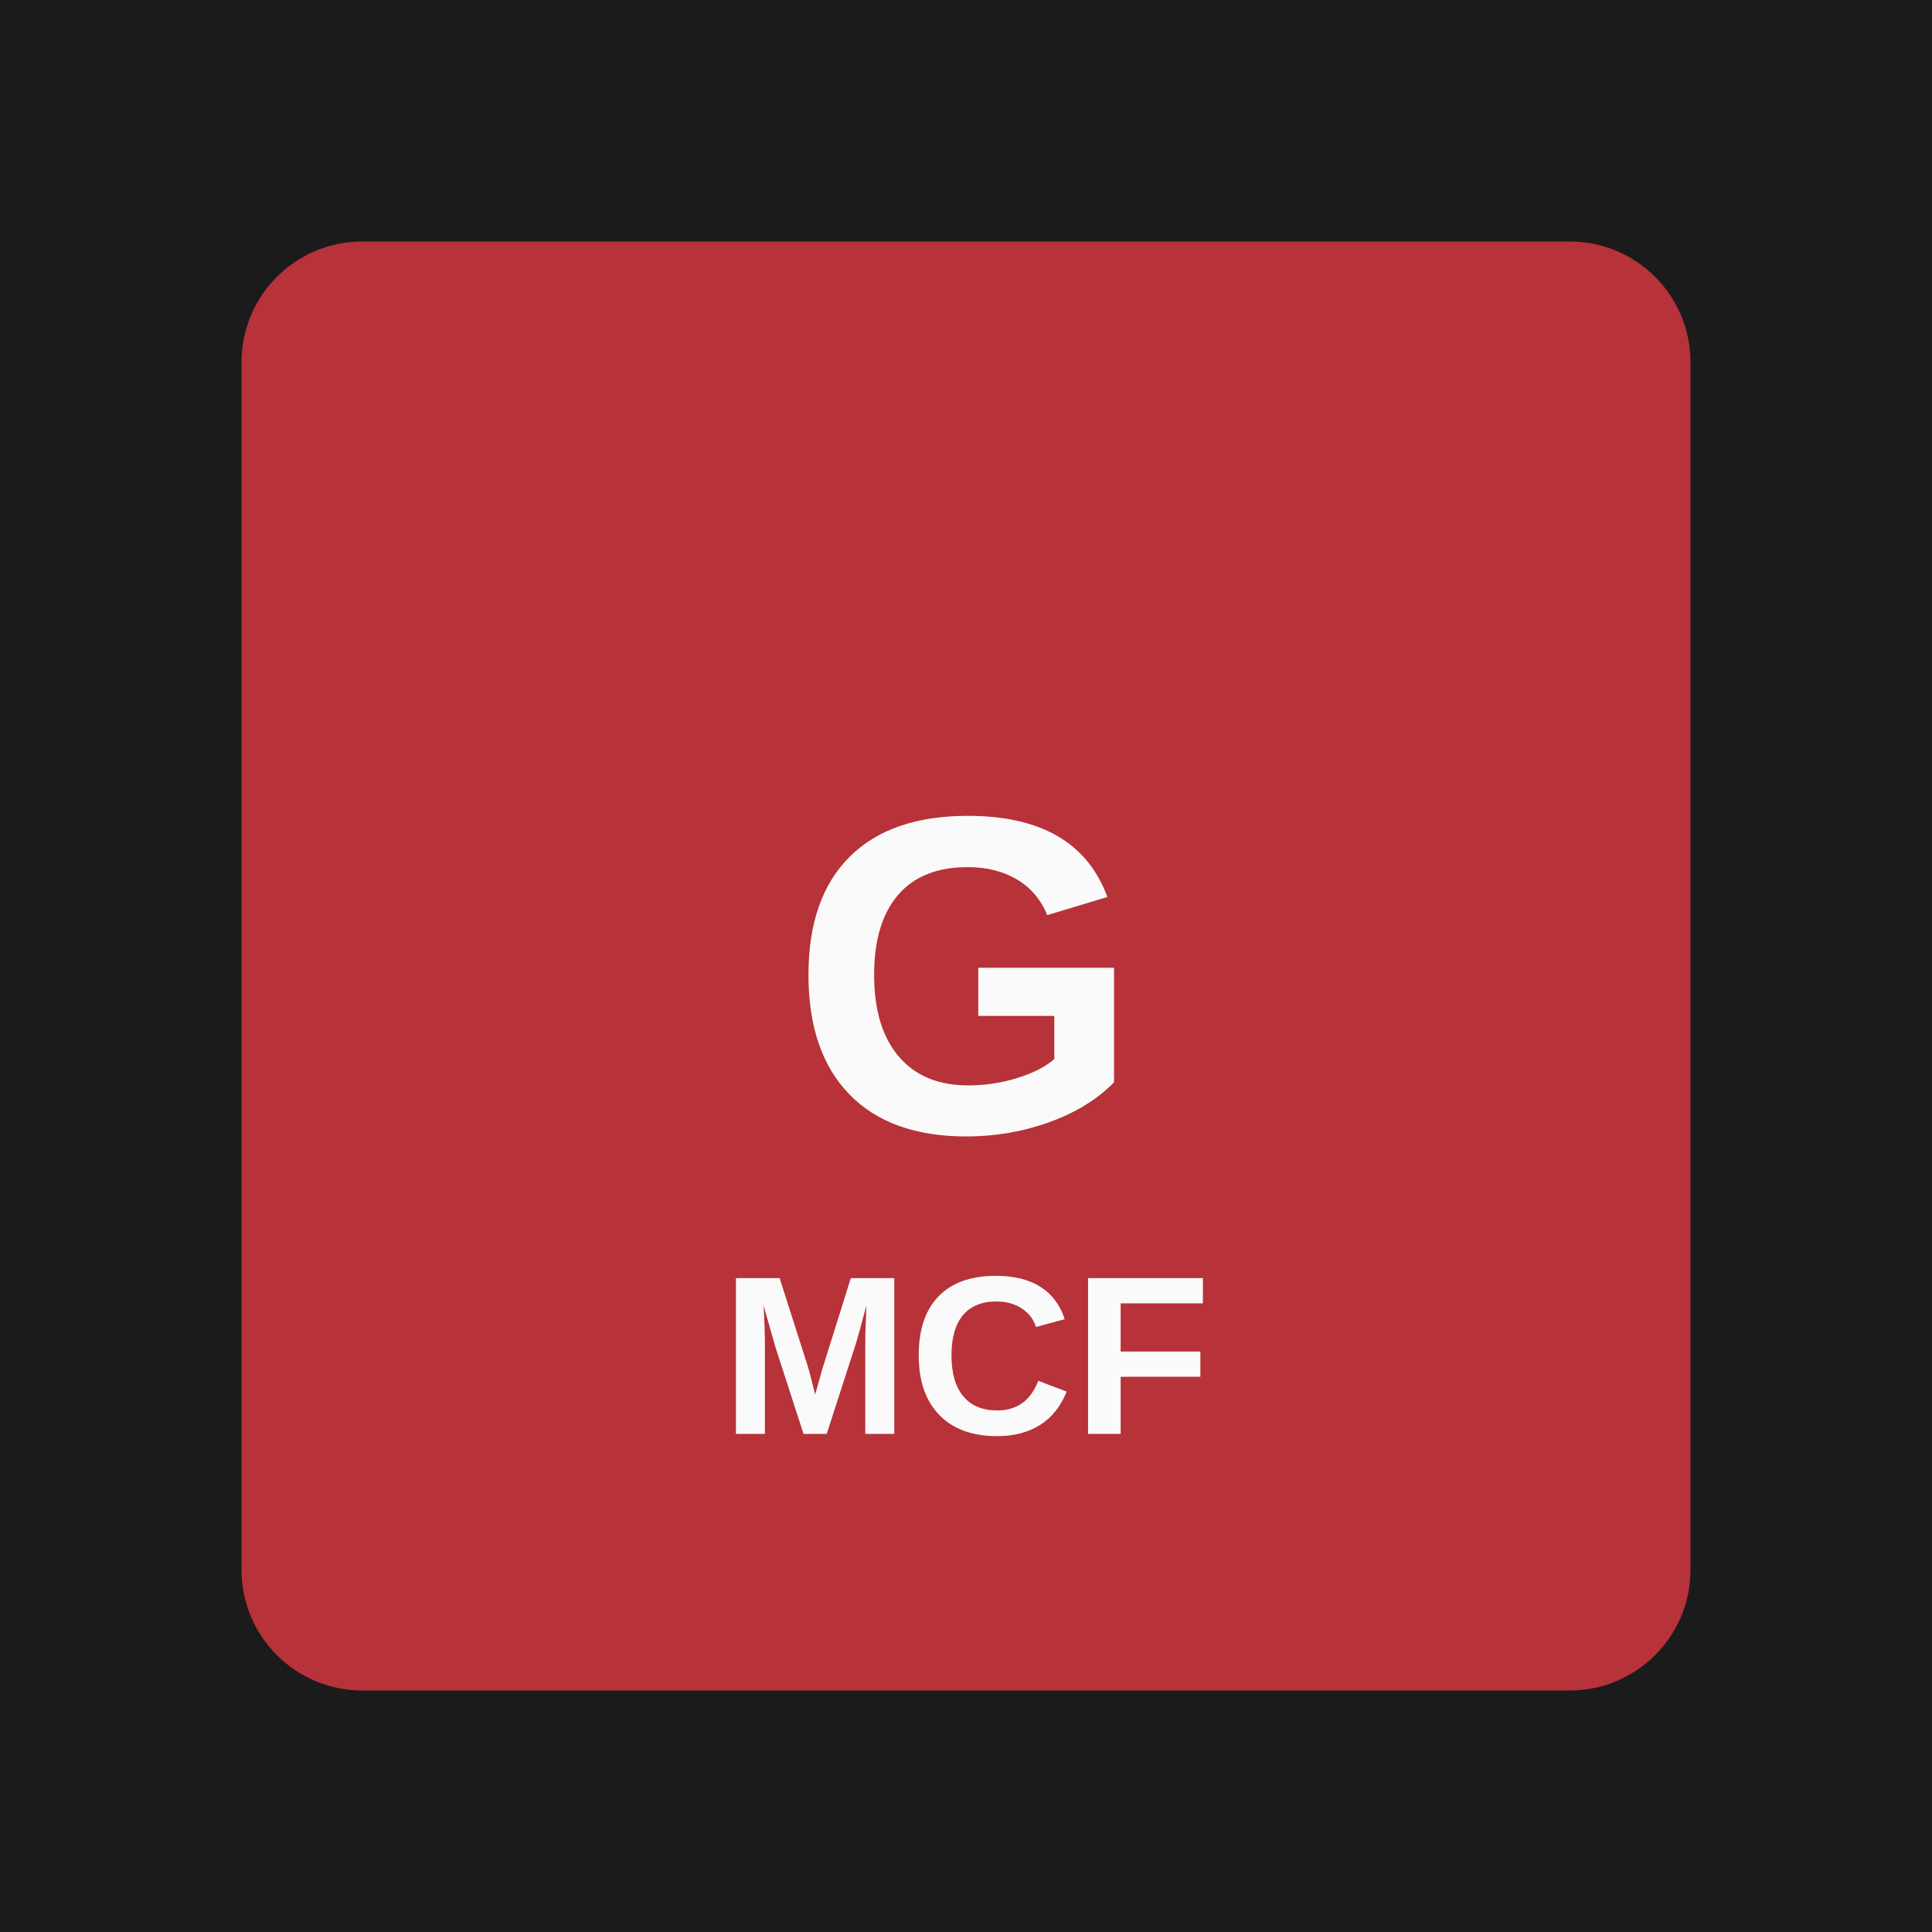
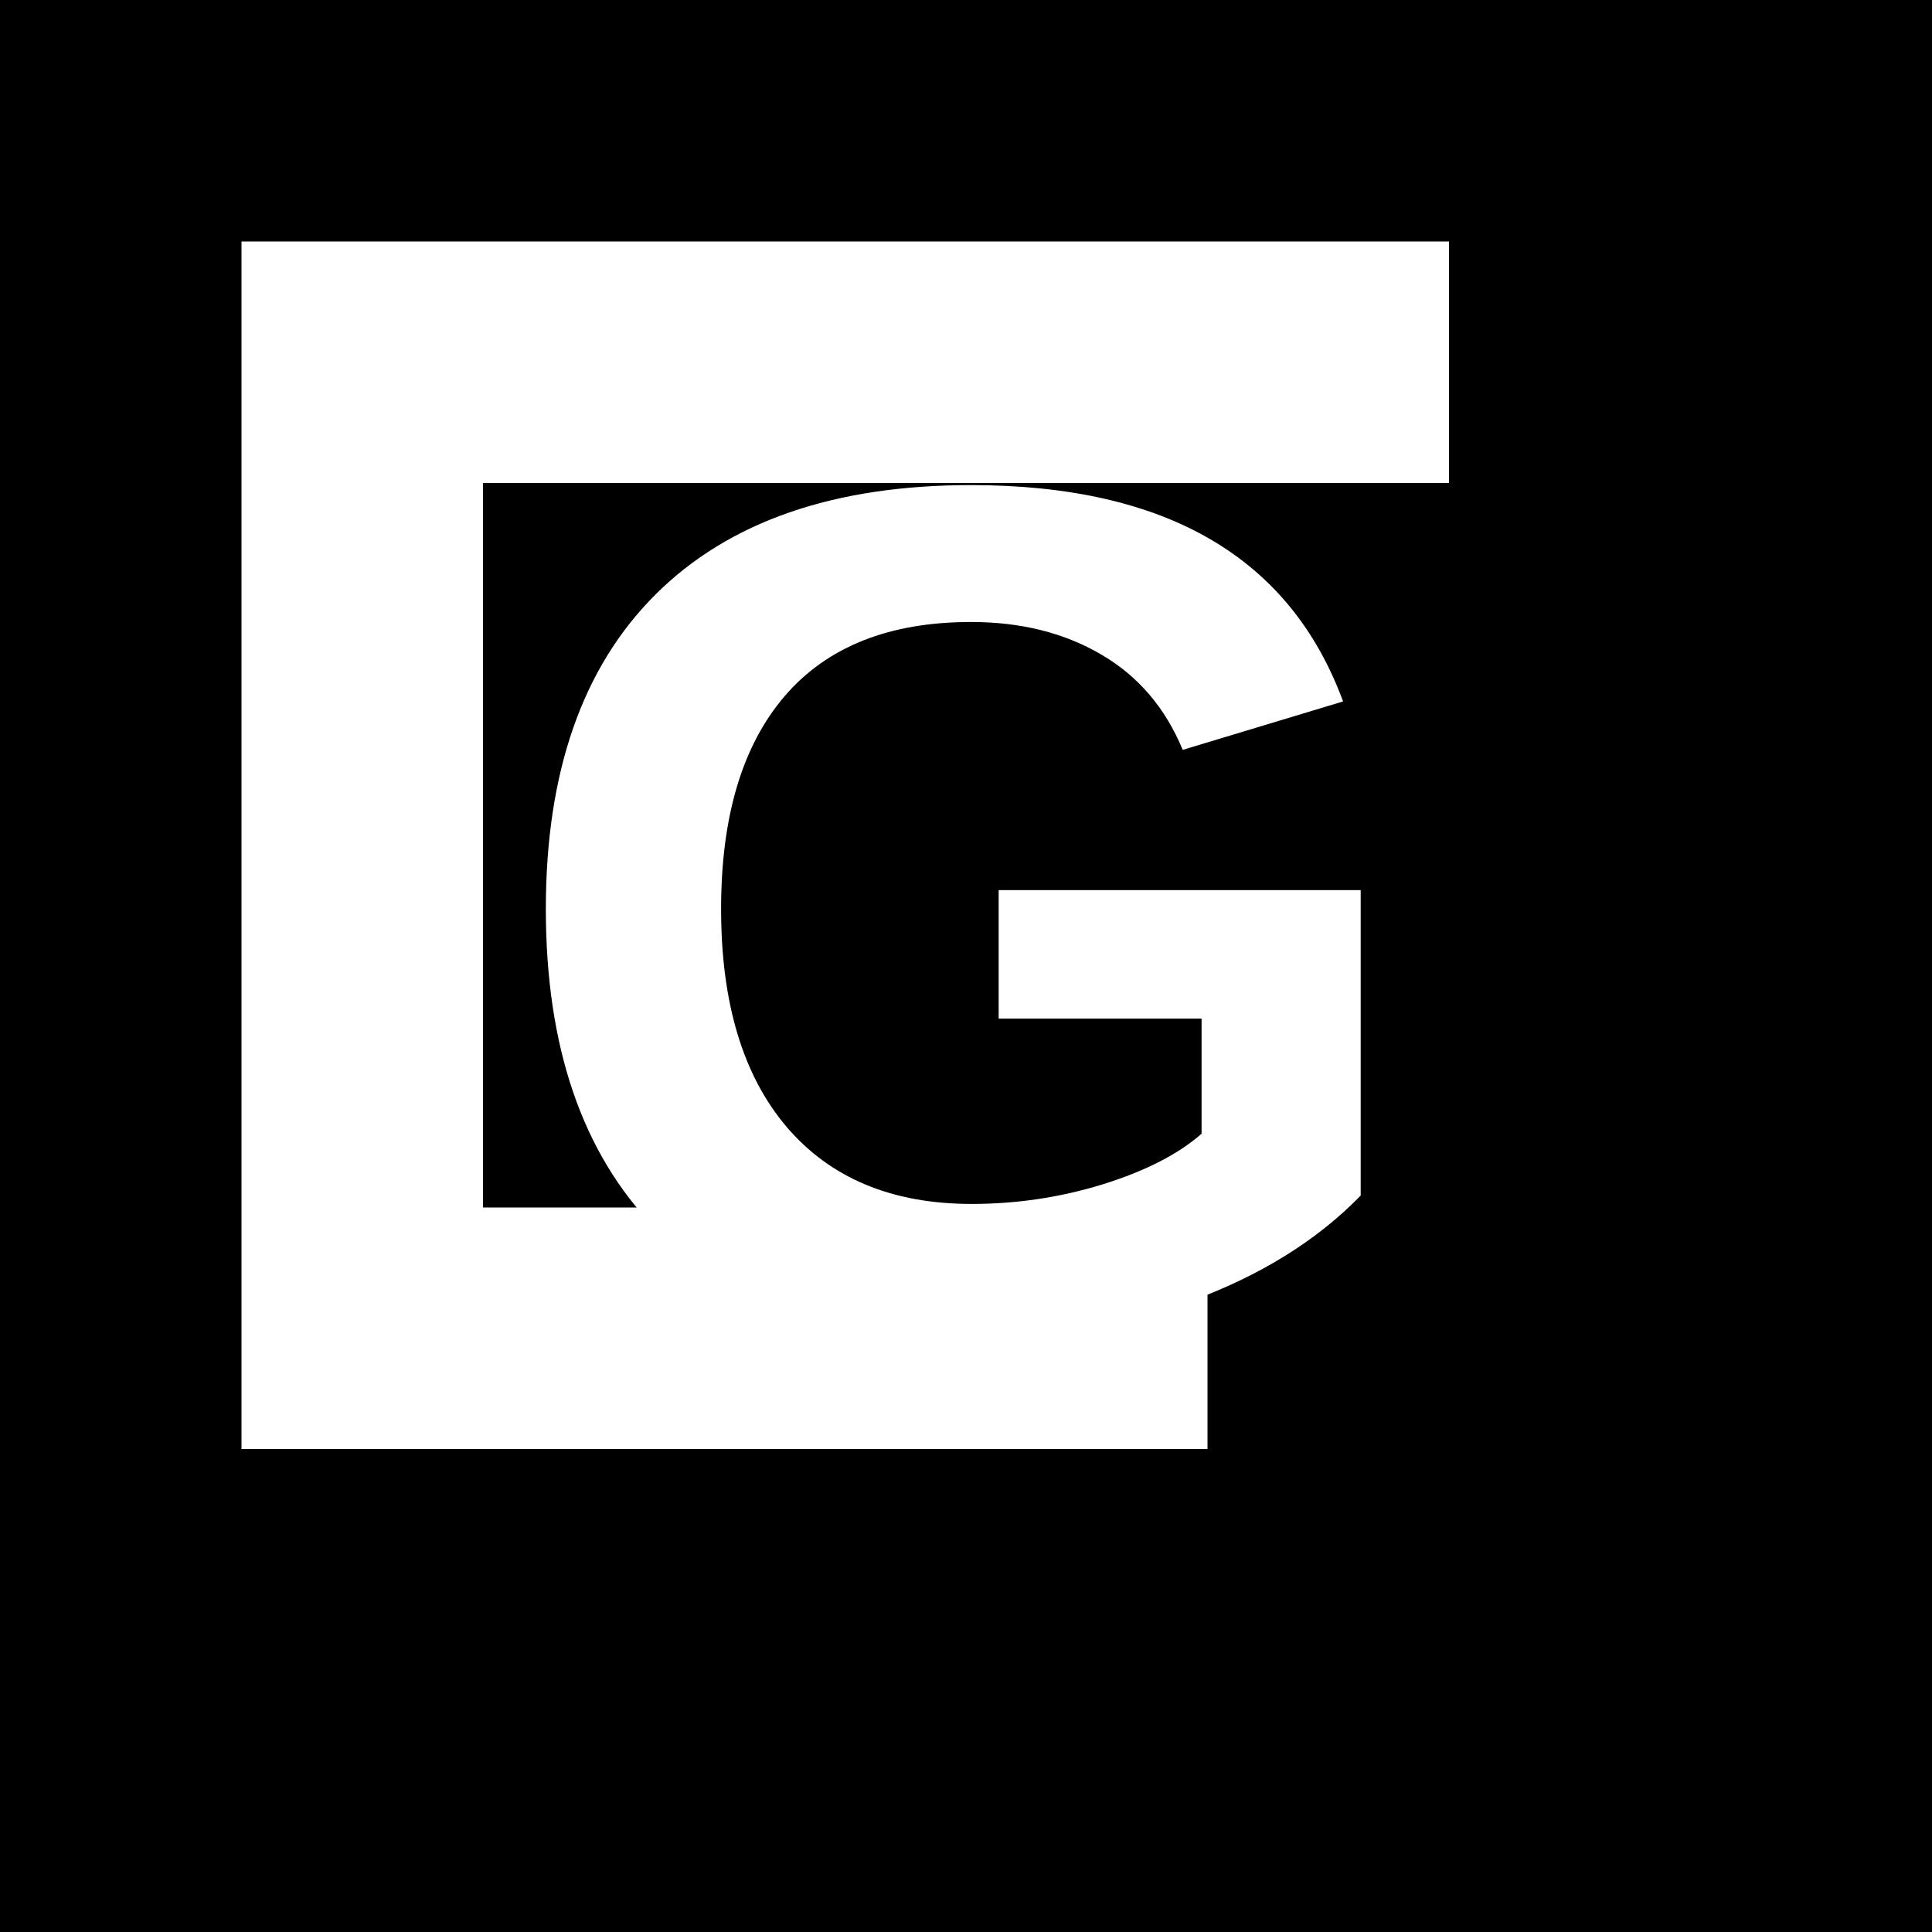
- <svg xmlns="http://www.w3.org/2000/svg" width="512" height="512" viewBox="0 0 512 512">
-   <rect width="512" height="512" fill="#1B1B1B" />
-   <rect x="64" y="64" width="384" height="384" fill="#B73239" rx="32" />
-   <text x="256" y="300" text-anchor="middle" fill="#FAFAFA" font-family="Arial, sans-serif" font-size="120" font-weight="bold">G</text>
-   <text x="256" y="380" text-anchor="middle" fill="#FAFAFA" font-family="Arial, sans-serif" font-size="60" font-weight="bold">MCF</text>
+ <svg xmlns="http://www.w3.org/2000/svg" width="144" height="144" viewBox="0 0 144 144" fill="none">
+   <rect width="144" height="144" fill="black" />
+   <path d="M18 18h90v18H36v54h54v18H18V18z" fill="white" />
+   <text x="72" y="99" text-anchor="middle" fill="white" font-family="Arial, sans-serif" font-size="90" font-weight="bold">G</text>
</svg>
